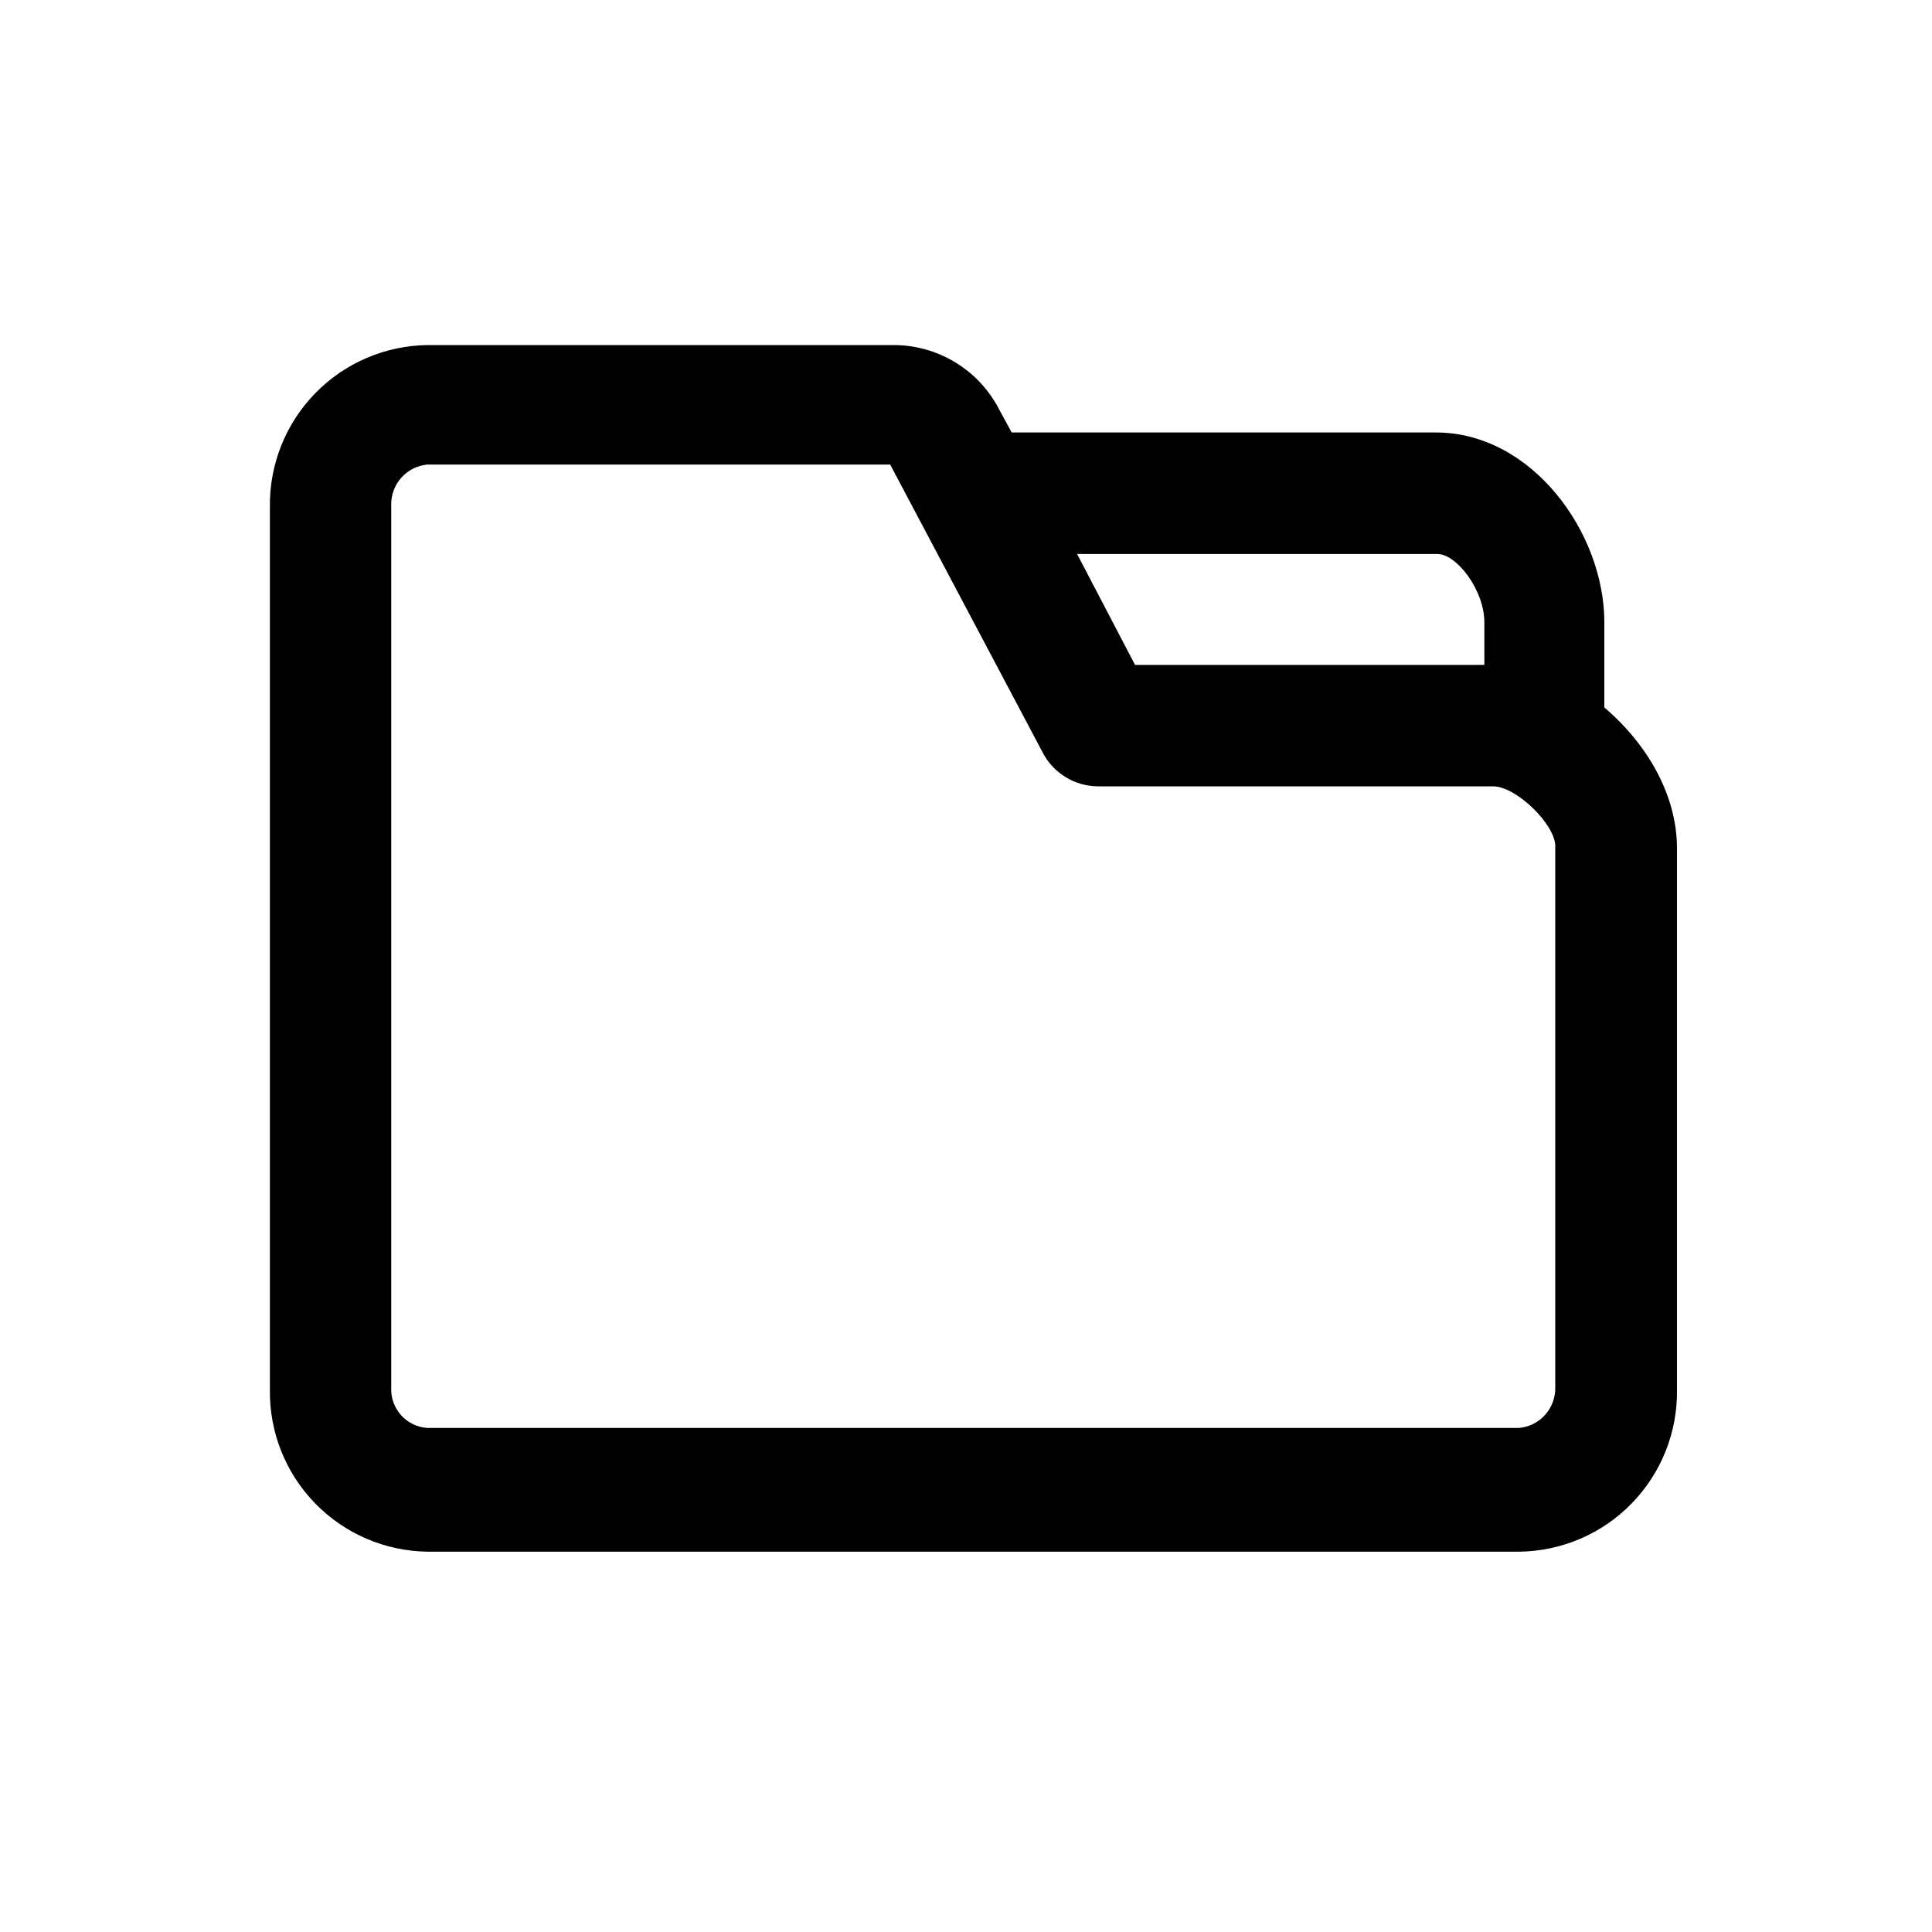
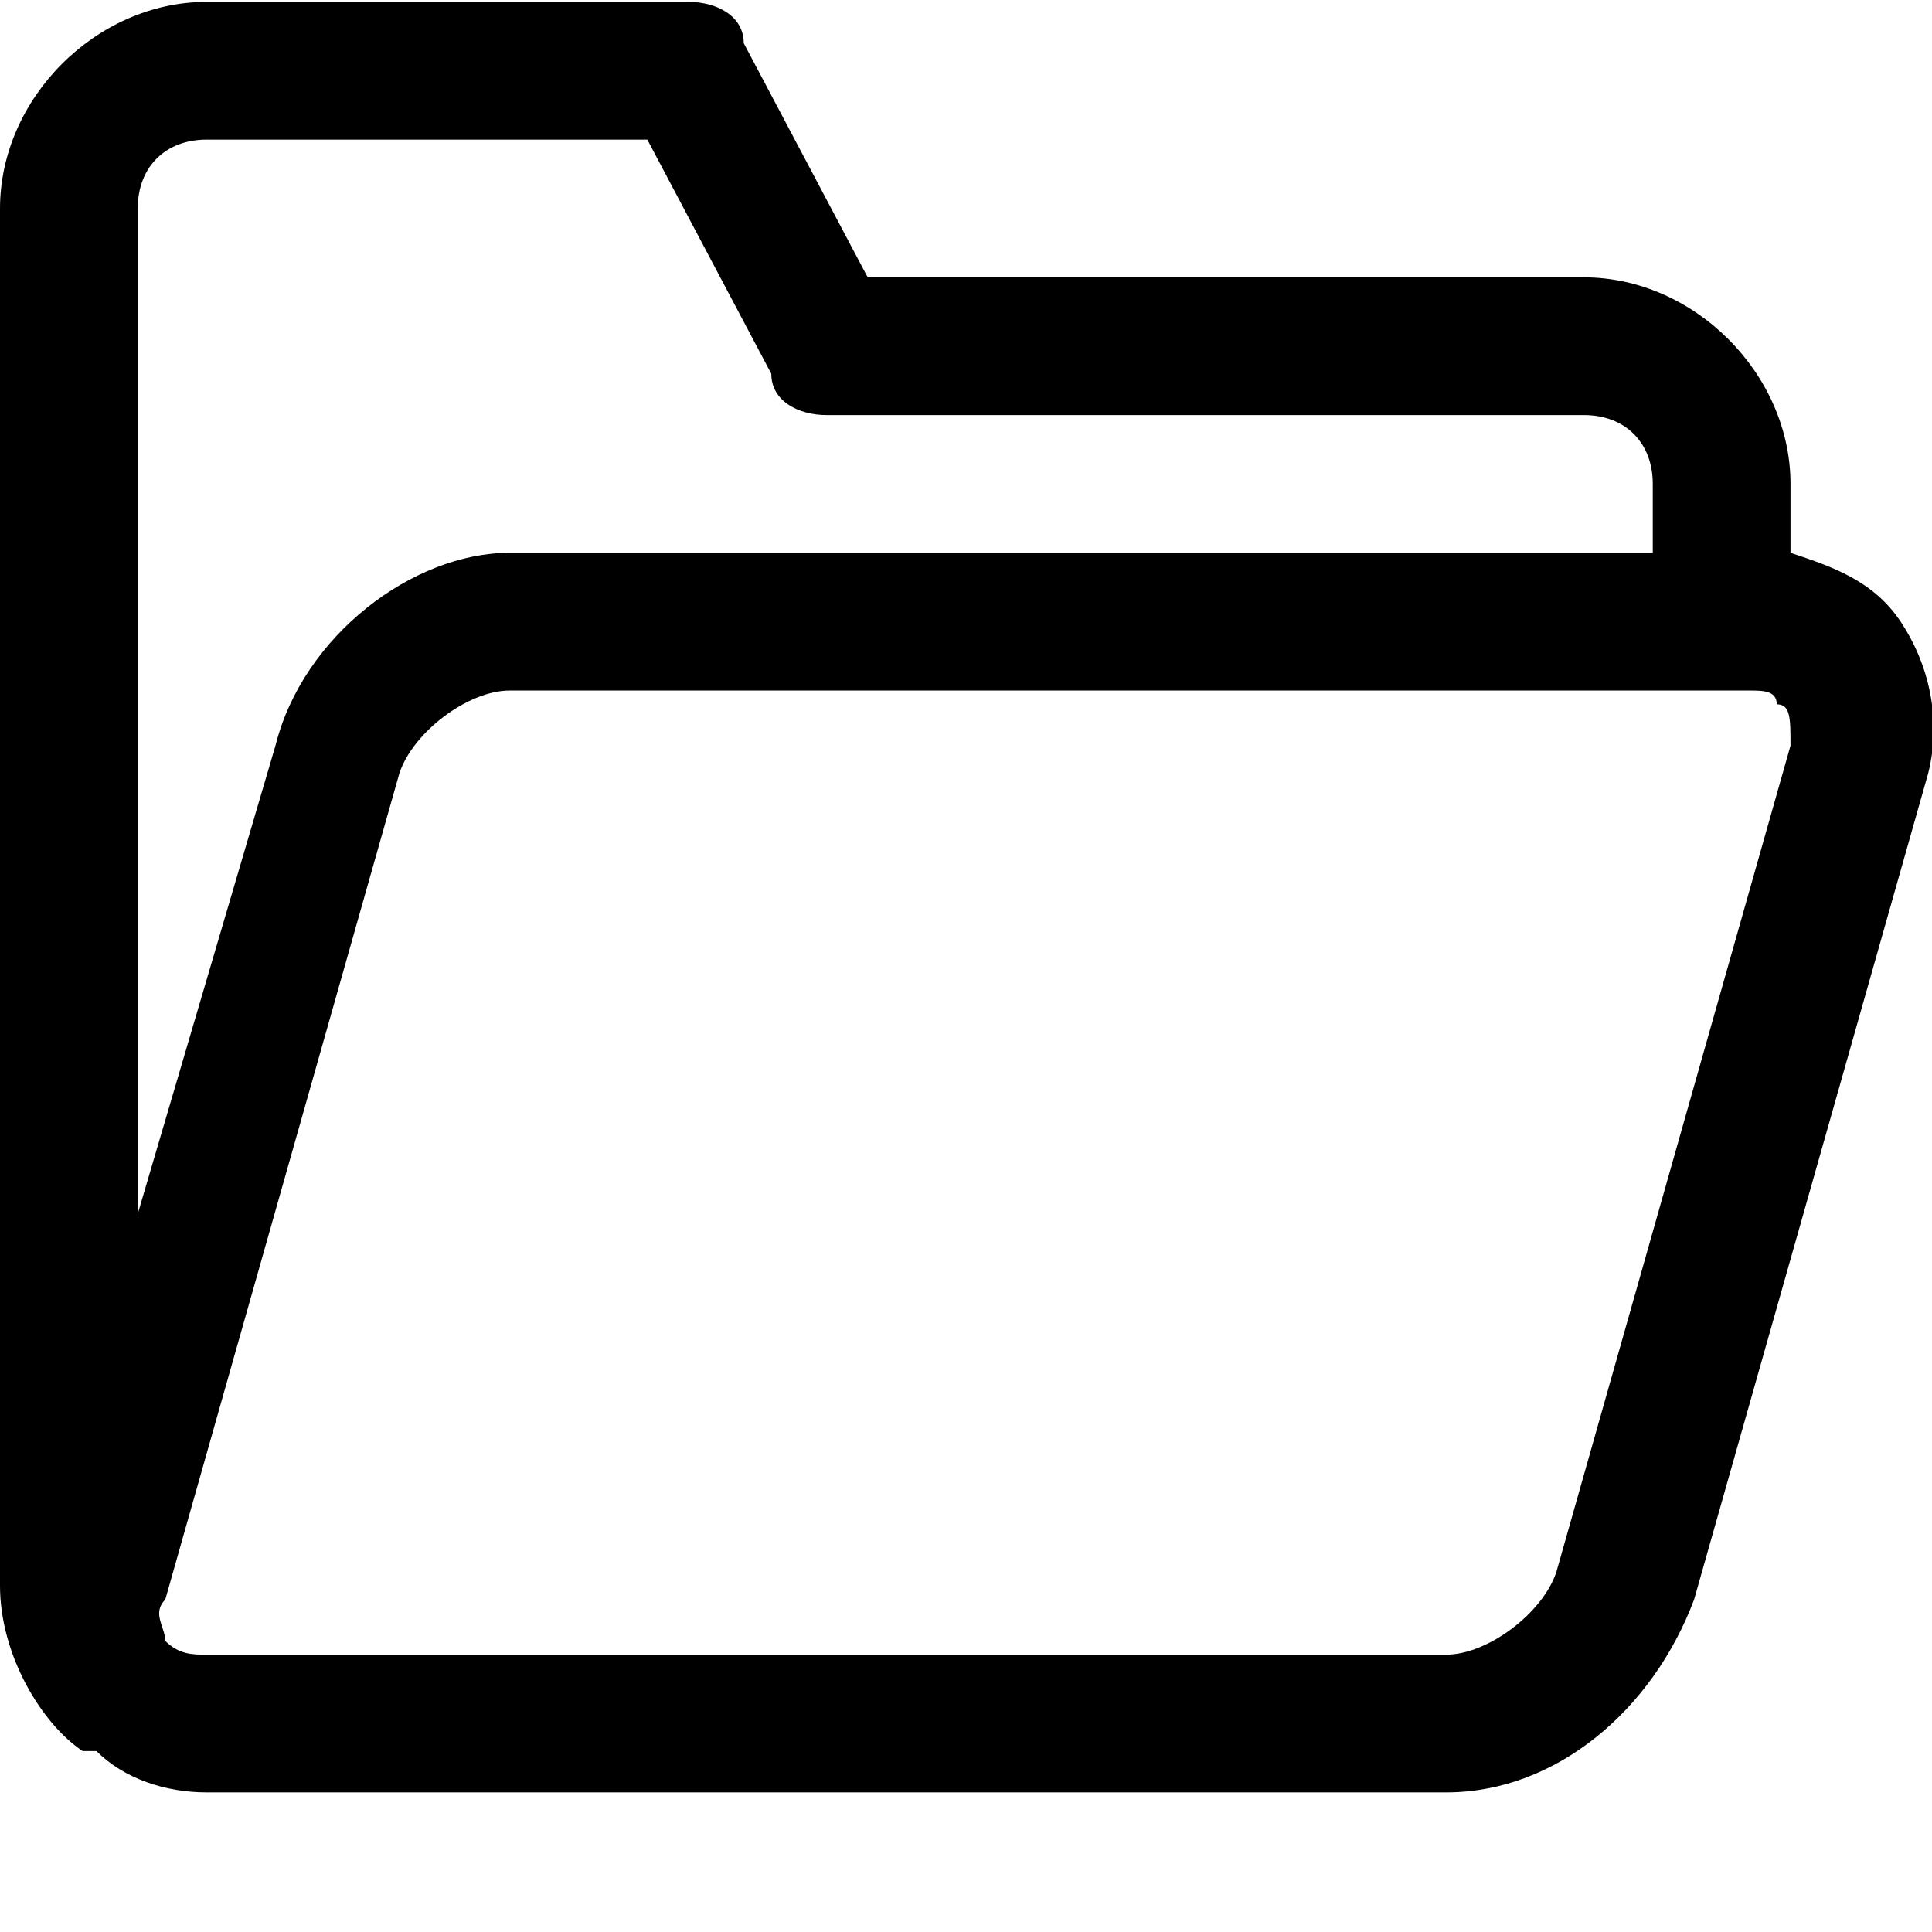
- <svg xmlns="http://www.w3.org/2000/svg" viewBox="0 0 1024 1024" version="1.1" p-id="3248">
-   <path d="M850.33 374.989v-45.21c0-47.462-38.4-100.557-89.242-100.557h-224.87l-6.758-12.442a62.976 62.976 0 0 0-56.32-33.894H226.662A84.634 84.634 0 0 0 143.053 268.8v467.763a84.634 84.634 0 0 0 83.61 85.862h578.56a84.634 84.634 0 0 0 83.61-85.862V449.587c0-27.136-14.694-54.221-38.4-74.547z m-64.41-22.579h-184.32l-30.72-58.778h190.976c10.24 0 24.883 19.2 24.883 36.147v22.579z m38.4 96v286.976a21.094 21.094 0 0 1-19.2 21.453h-578.56a20.48 20.48 0 0 1-19.2-21.453V267.674a21.094 21.094 0 0 1 19.2-21.453h245.248l81.357 153.6a33.28 33.28 0 0 0 28.262 16.947h209.92c12.493 0.051 32.973 20.378 32.973 31.642z" p-id="3249" />
+ <svg xmlns="http://www.w3.org/2000/svg" t="1600484380410" class="icon" viewBox="0 0 1026 1024" version="1.1" p-id="6965" width="128" height="128">
+   <path d="M950.857 394.971l-124.343 438.857c-7.314 21.943-36.571 43.886-58.514 43.886h-658.286c-7.314 0-14.629 0-21.943-7.314 0-7.314-7.314-14.629 0-21.943l124.343-438.857c7.314-21.943 36.571-43.886 58.514-43.886h658.286c7.314 0 14.629 0 14.629 7.314 7.314 0 7.314 7.314 7.314 21.943zM73.143 109.714c0-21.943 14.629-36.571 36.571-36.571h234.057l65.829 124.343c0 14.629 14.629 21.943 29.257 21.943h402.286c21.943 0 36.571 14.629 36.571 36.571V292.571H270.629C219.429 292.571 160.914 336.457 146.286 394.971L73.143 643.657V109.714z m936.229 219.429c-14.629-21.943-36.571-29.257-58.514-36.571v-36.571c0-58.514-51.2-109.714-109.714-109.714H460.8L394.971 21.943C394.971 7.314 380.343 0 365.714 0H109.714C51.2 0 0 51.2 0 109.714v731.429c0 36.571 21.943 73.143 43.886 87.771h7.314c14.629 14.629 36.571 21.943 58.514 21.943h658.286c58.514 0 109.714-43.886 131.657-102.4l124.343-438.857c7.314-29.257 0-58.514-14.629-80.457z" p-id="6966" />
</svg>
